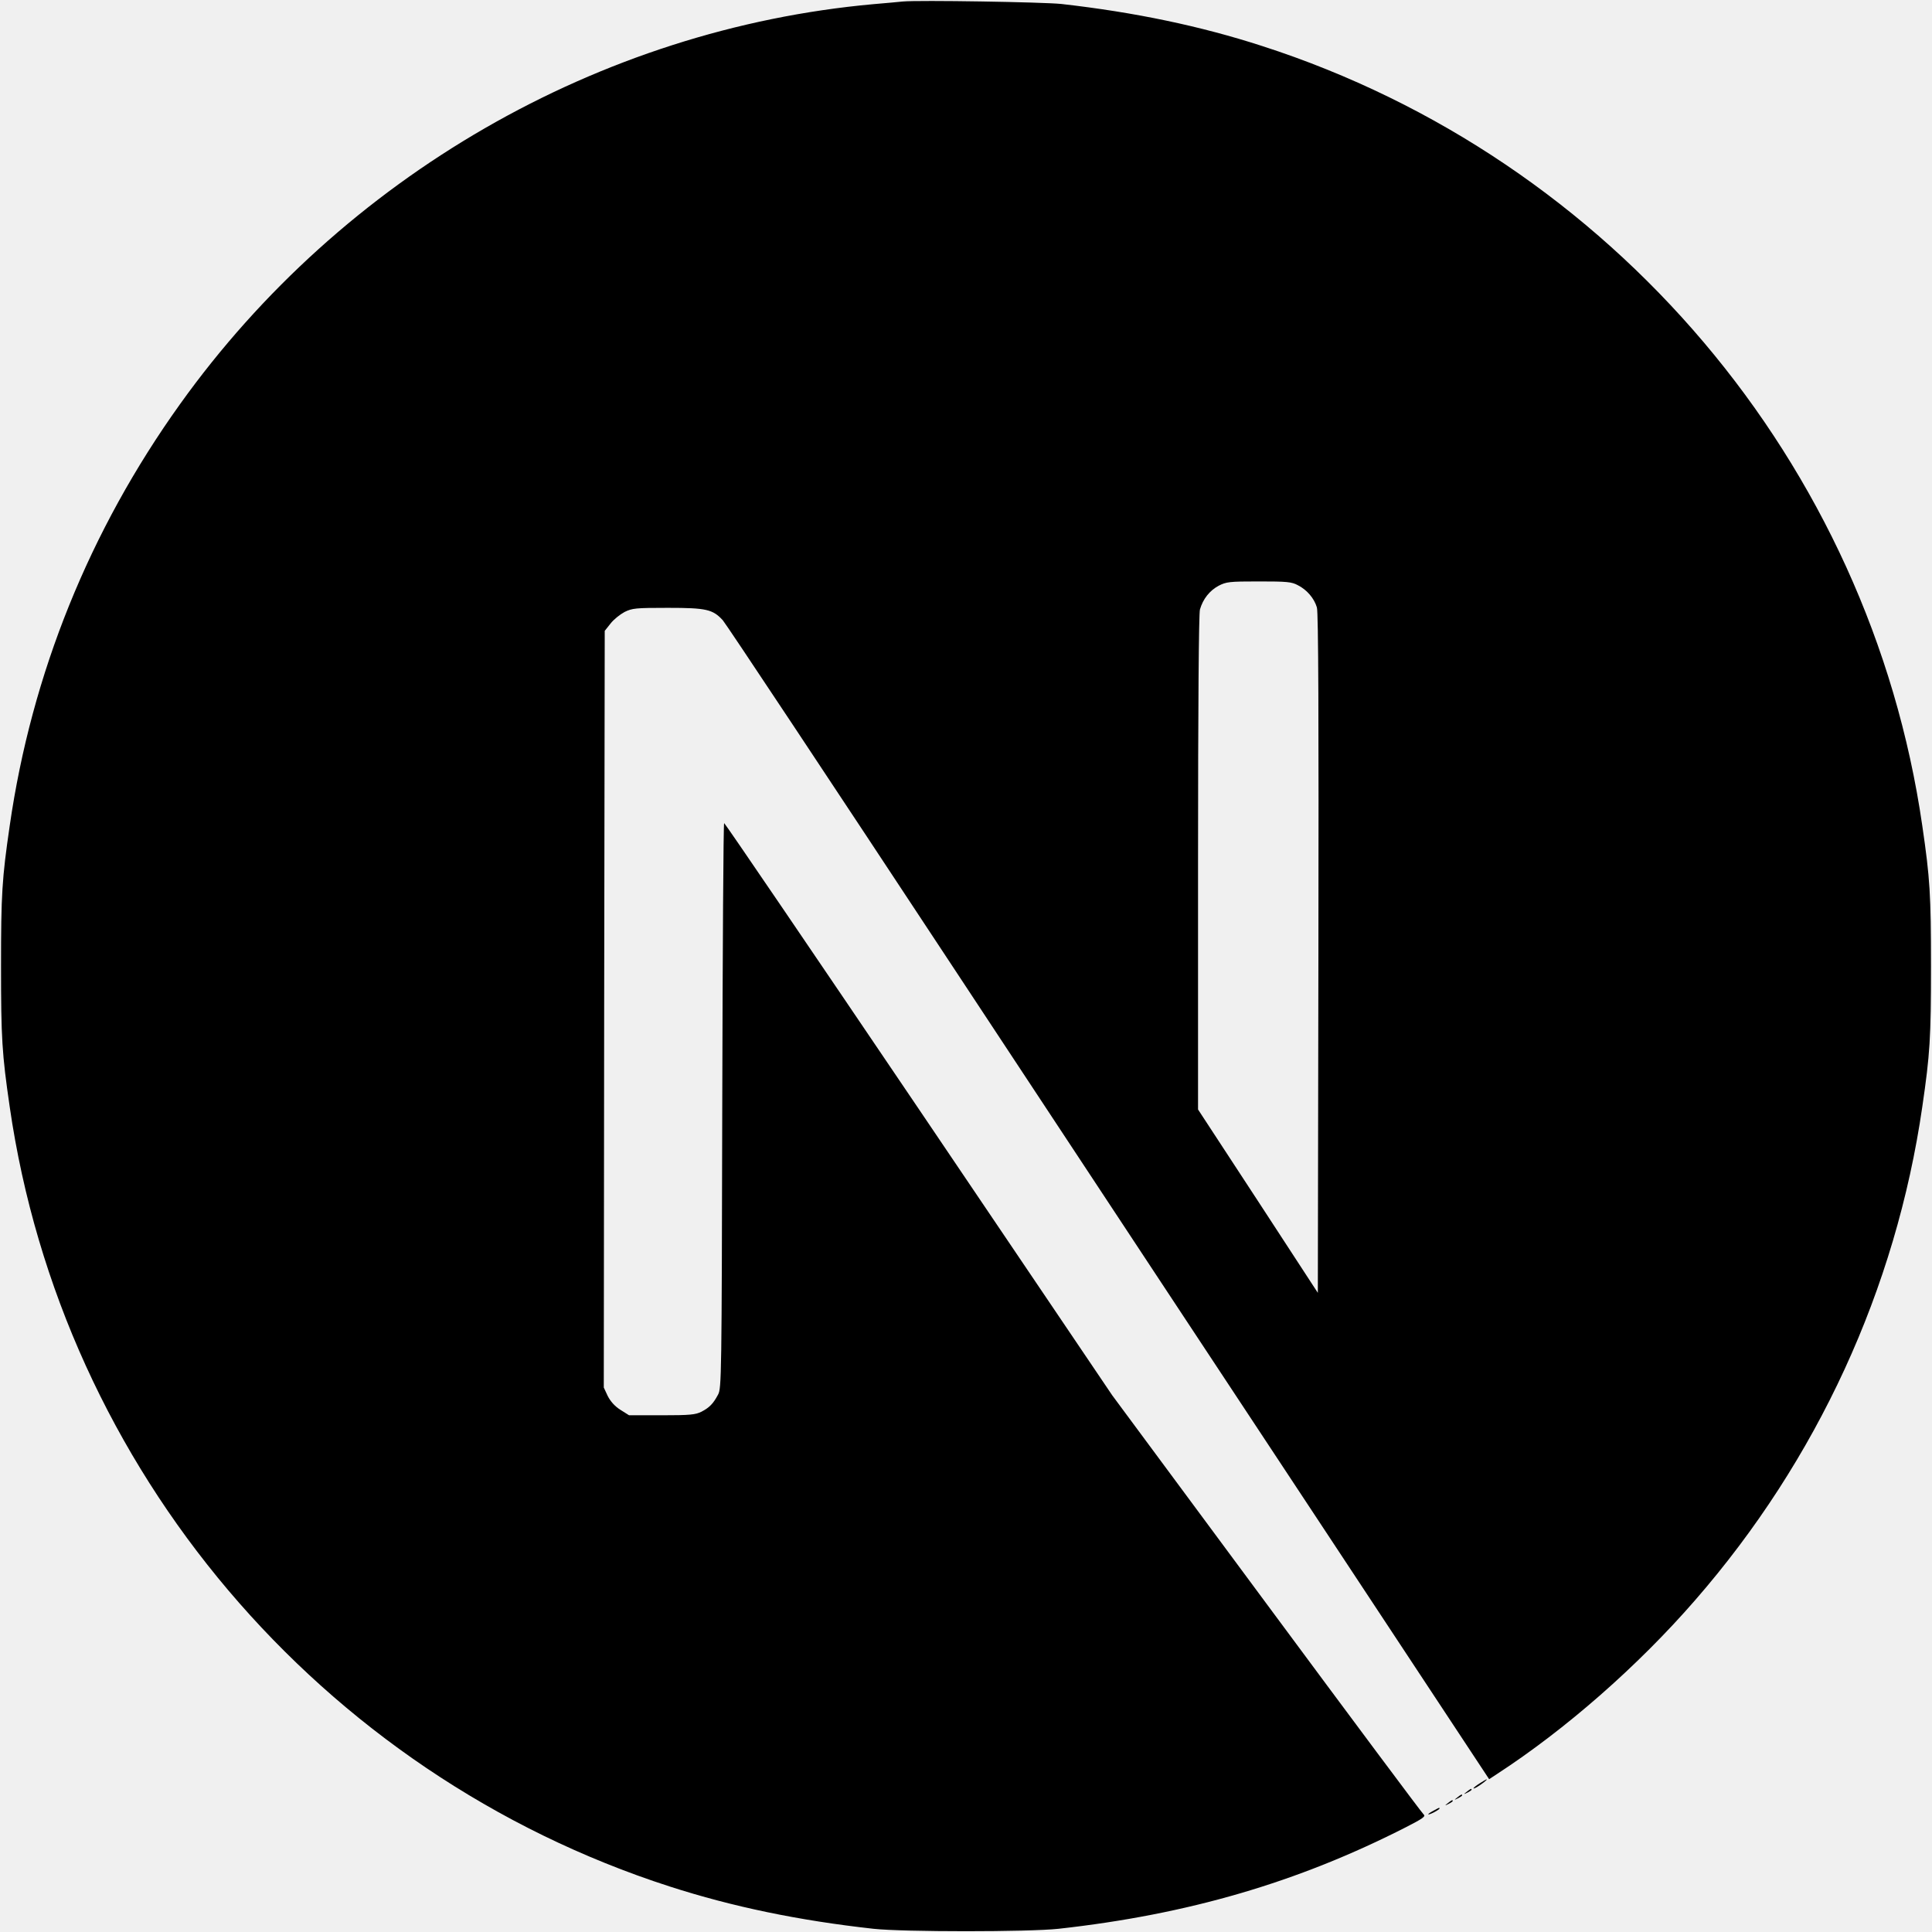
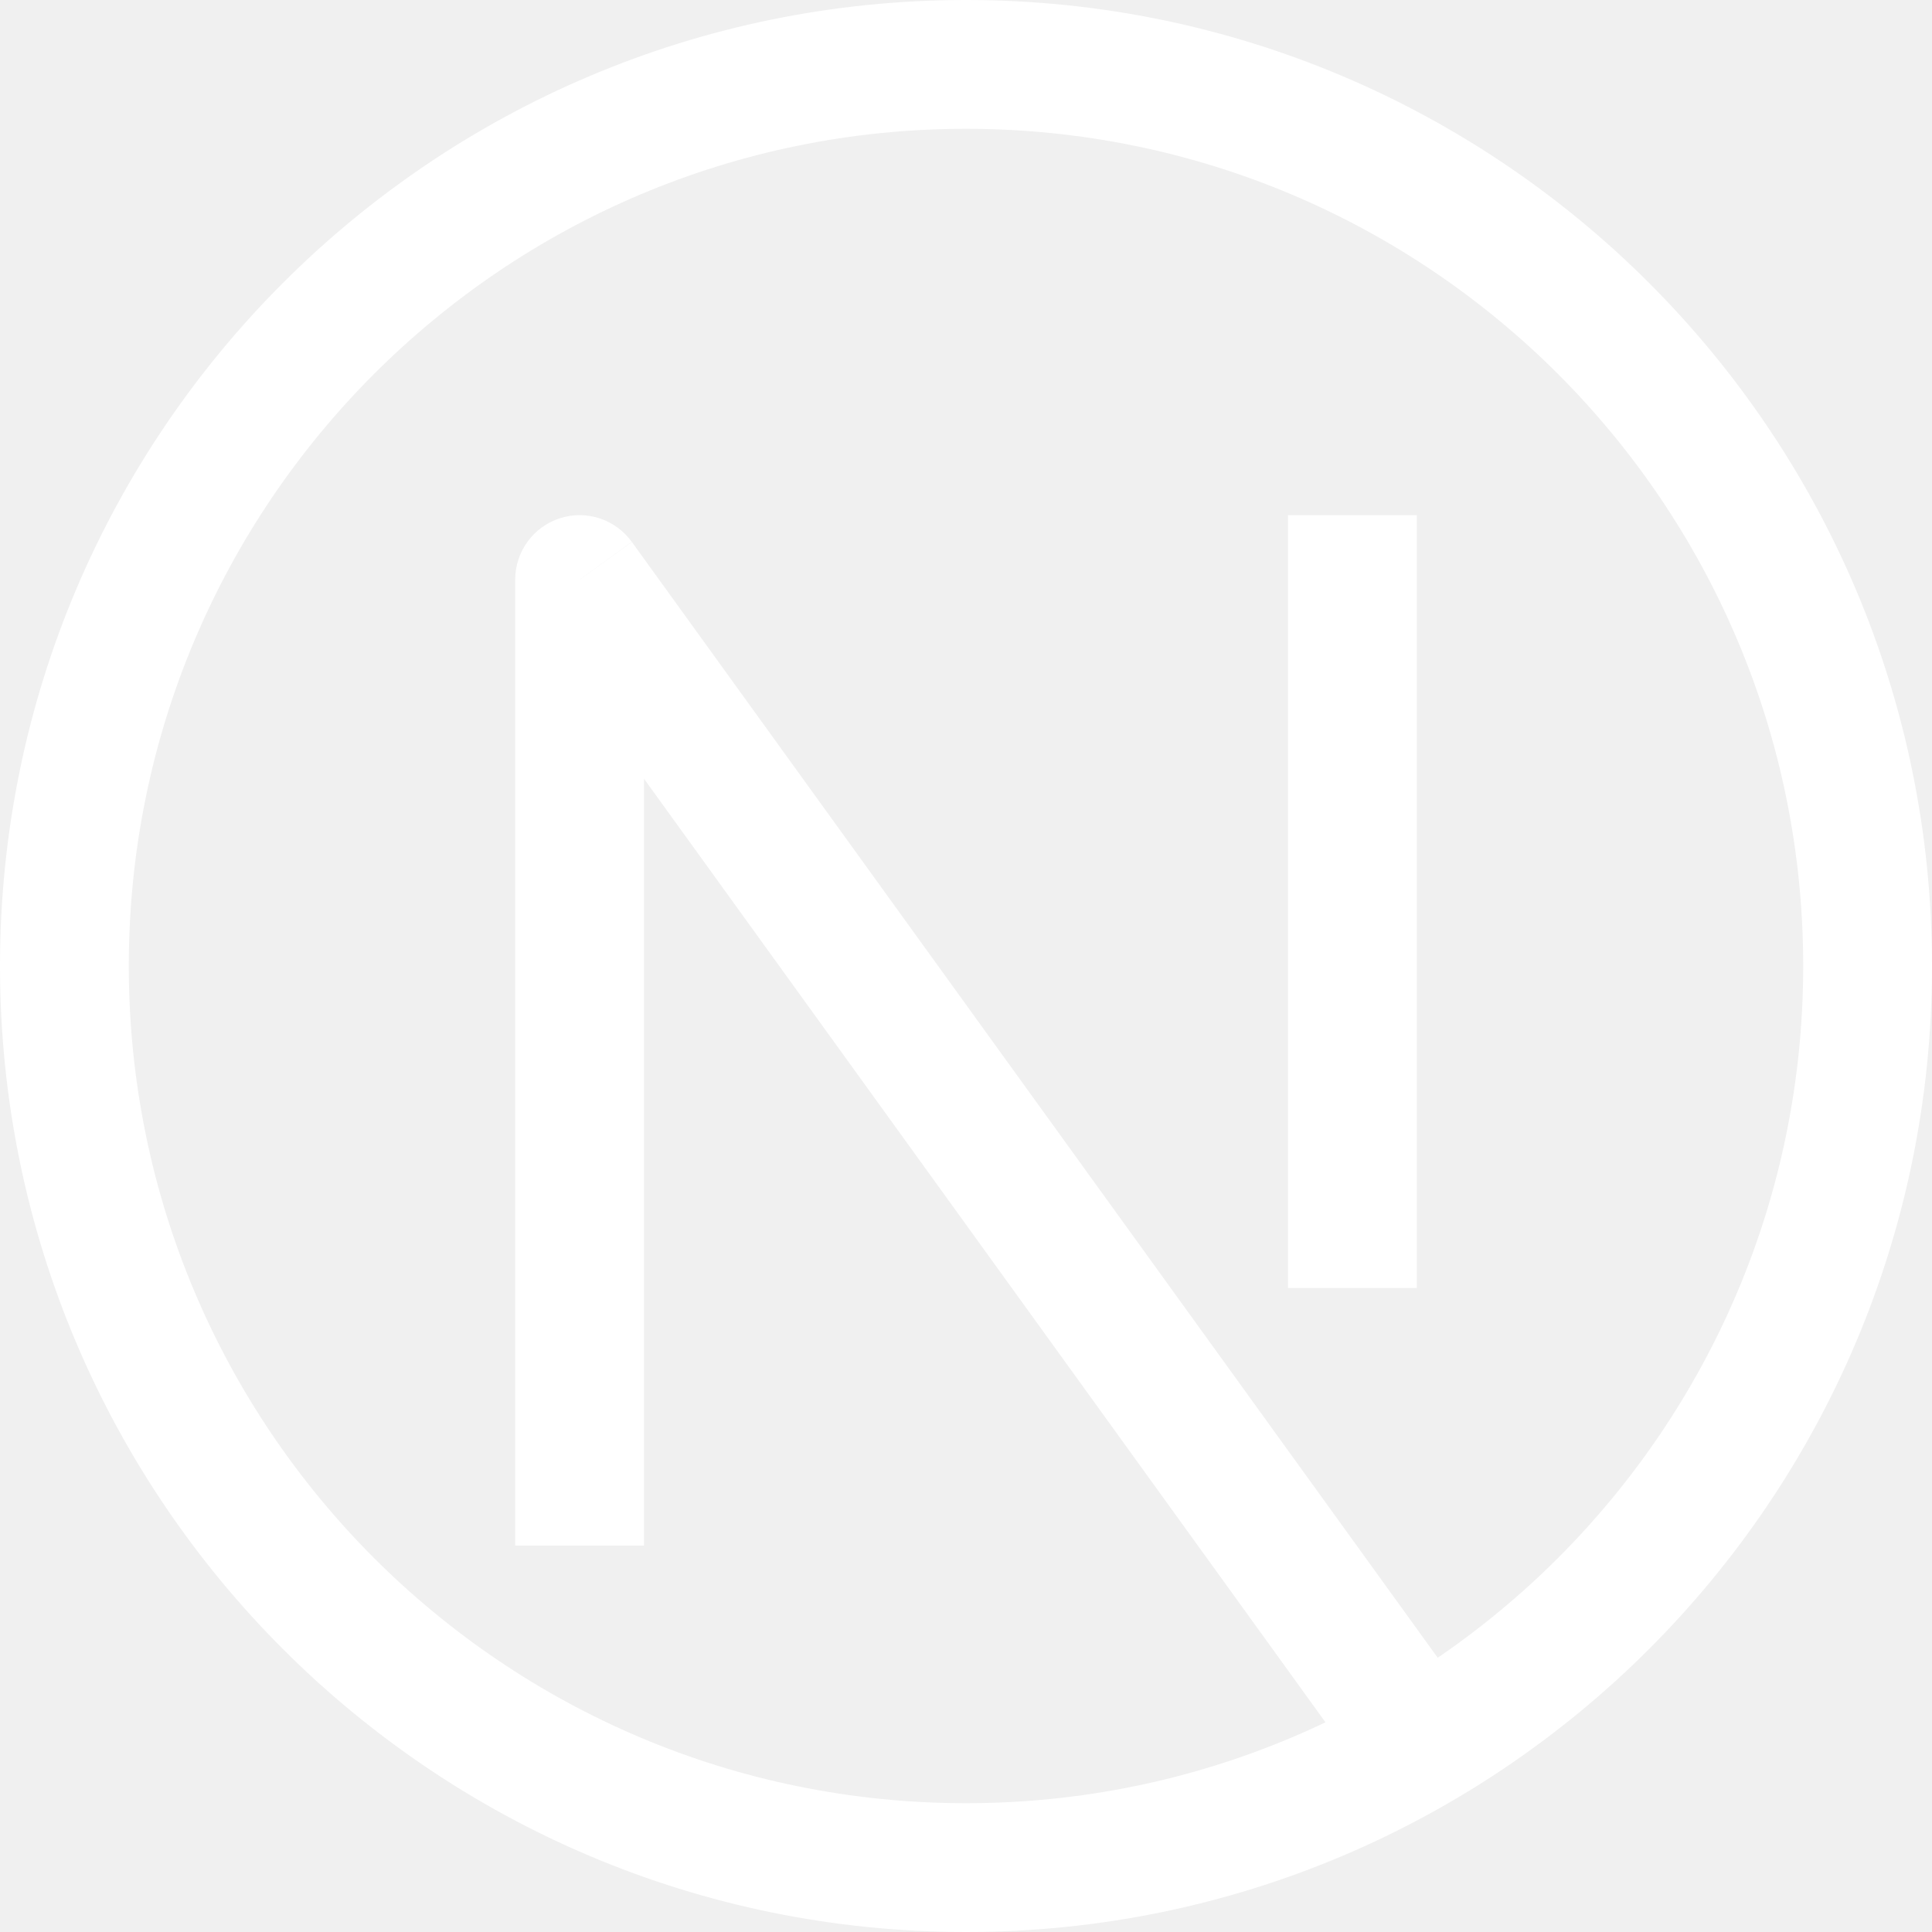
- <svg xmlns="http://www.w3.org/2000/svg" height="1024pt" viewBox=".5 -.2 1023 1024.1" width="1024pt">
-   <path d="m478.5.6c-2.2.2-9.2.9-15.5 1.4-145.3 13.1-281.4 91.5-367.6 212-48 67-78.7 143-90.3 223.5-4.1 28.1-4.6 36.4-4.6 74.5s.5 46.4 4.6 74.5c27.8 192.1 164.5 353.5 349.9 413.3 33.2 10.7 68.2 18 108 22.4 15.5 1.7 82.5 1.7 98 0 68.7-7.6 126.9-24.6 184.3-53.9 8.8-4.5 10.5-5.7 9.3-6.7-.8-.6-38.3-50.9-83.3-111.7l-81.8-110.5-102.5-151.7c-56.4-83.4-102.8-151.6-103.2-151.6-.4-.1-.8 67.3-1 149.6-.3 144.1-.4 149.9-2.2 153.3-2.6 4.9-4.6 6.9-8.8 9.1-3.2 1.6-6 1.9-21.1 1.9h-17.3l-4.6-2.9c-3-1.9-5.2-4.4-6.7-7.3l-2.1-4.5.2-200.5.3-200.6 3.1-3.9c1.6-2.1 5-4.8 7.4-6.1 4.1-2 5.7-2.2 23-2.2 20.4 0 23.8.8 29.1 6.6 1.5 1.6 57 85.2 123.4 185.9s157.2 238.2 201.8 305.7l81 122.7 4.1-2.7c36.3-23.6 74.7-57.2 105.1-92.2 64.7-74.3 106.4-164.9 120.4-261.5 4.1-28.1 4.6-36.4 4.6-74.5s-.5-46.4-4.6-74.5c-27.8-192.1-164.5-353.5-349.9-413.3-32.7-10.6-67.5-17.9-106.5-22.3-9.6-1-75.7-2.1-84-1.3zm209.4 309.4c4.8 2.4 8.7 7 10.1 11.8.8 2.6 1 58.2.8 183.5l-.3 179.8-31.7-48.6-31.8-48.6v-130.7c0-84.5.4-132 1-134.3 1.6-5.6 5.1-10 9.9-12.6 4.1-2.1 5.6-2.3 21.3-2.3 14.8 0 17.4.2 20.7 2z" />
-   <path d="m784.3 945.1c-3.5 2.2-4.6 3.7-1.5 2 2.2-1.3 5.8-4 5.2-4.1-.3 0-2 1-3.7 2.1zm-6.9 4.5c-1.8 1.4-1.8 1.5.4.4 1.2-.6 2.2-1.3 2.2-1.5 0-.8-.5-.6-2.6 1.1zm-5 3c-1.8 1.4-1.8 1.5.4.4 1.2-.6 2.2-1.3 2.2-1.5 0-.8-.5-.6-2.6 1.1zm-5 3c-1.8 1.4-1.8 1.5.4.4 1.2-.6 2.2-1.3 2.2-1.5 0-.8-.5-.6-2.6 1.1zm-7.6 4c-3.8 2-3.6 2.8.2.9 1.7-.9 3-1.8 3-2 0-.7-.1-.6-3.2 1.1z" />
+ <svg xmlns="http://www.w3.org/2000/svg" fill="none" height="15" viewBox="0 0 15 15" width="15">
+   <path d="m4.5 4.5.405-.293c-.127-.176-.353-.25-.559-.183-.206.067-.346.259-.346.476zm3 9.5c-3.59 0-6.5-2.91-6.5-6.5h-1c0 4.142 3.358 7.5 7.5 7.5zm6.5-6.5c0 3.59-2.91 6.5-6.5 6.5v1c4.142 0 7.5-3.358 7.5-7.5zm-6.5-6.5c3.59 0 6.5 2.91 6.5 6.5h1c0-4.142-3.358-7.5-7.5-7.5zm0-1c-4.142 0-7.5 3.358-7.5 7.5h1c0-3.59 2.91-6.5 6.5-6.5zm-2.5 12v-7.5h-1v7.5zm-.905-7.207 6.5 9.0.811-.585-6.5-9zm5.905-.793v6h1v-6z" fill="white" />
</svg>
